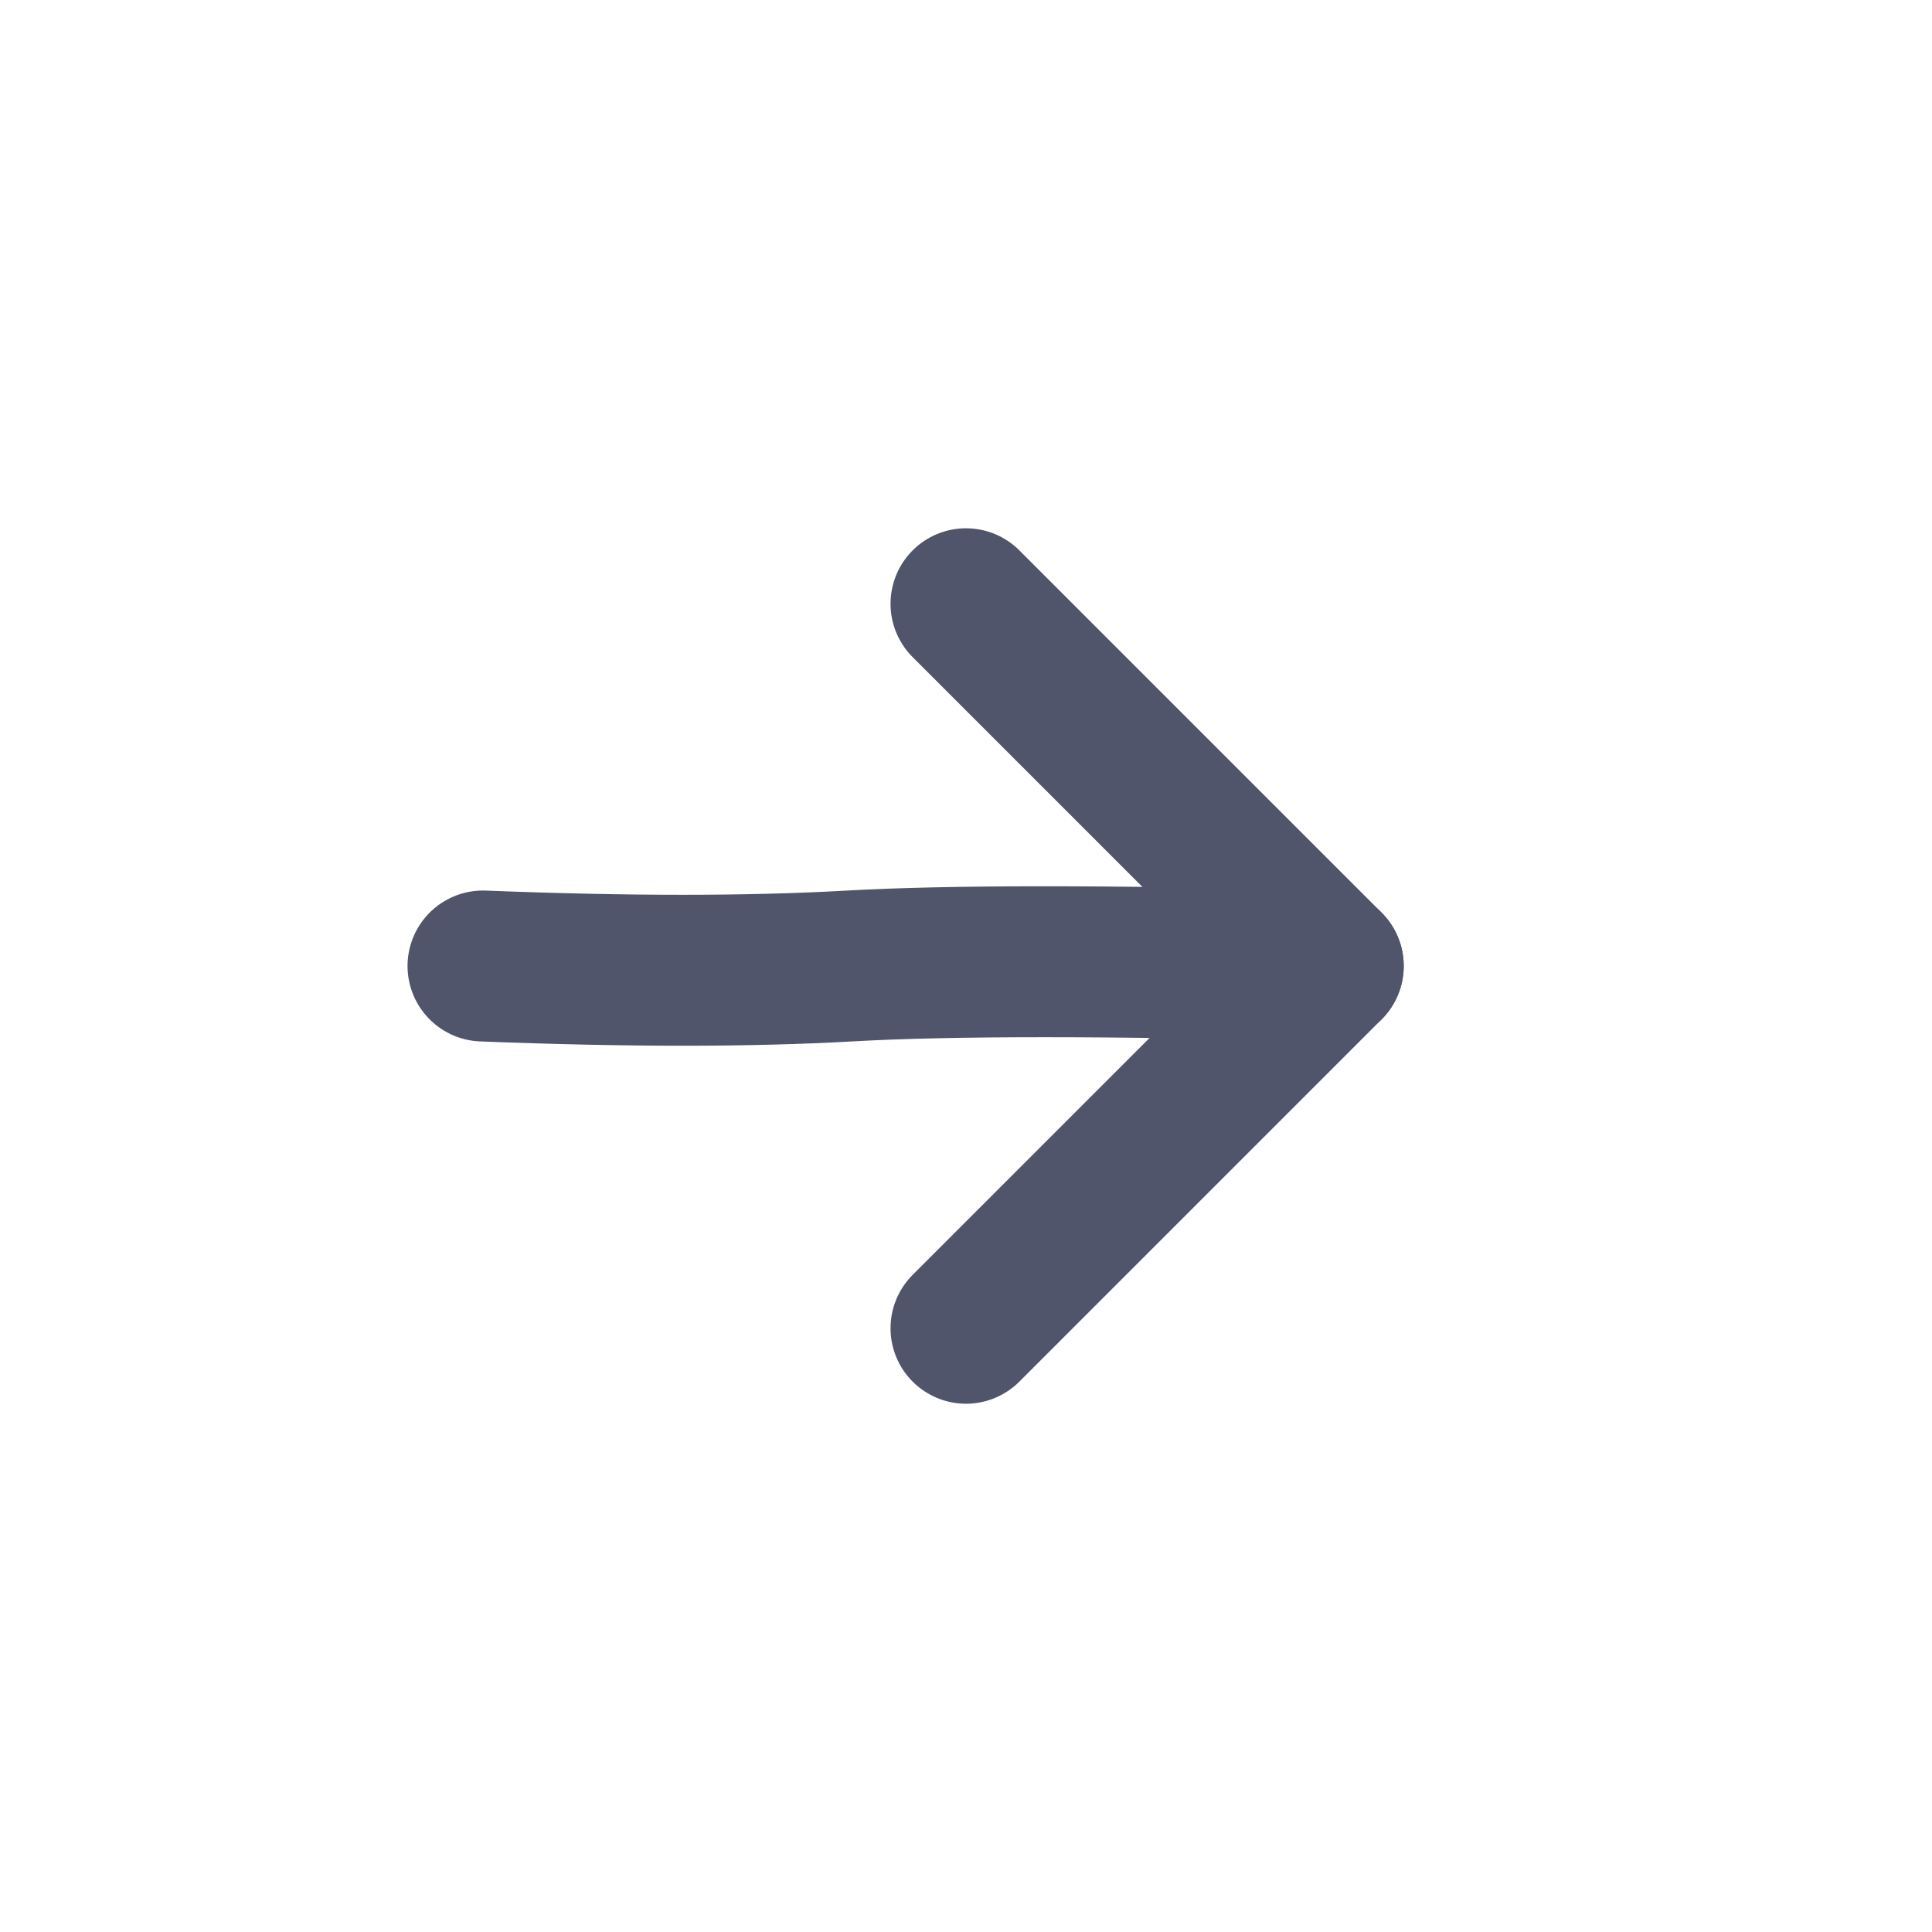
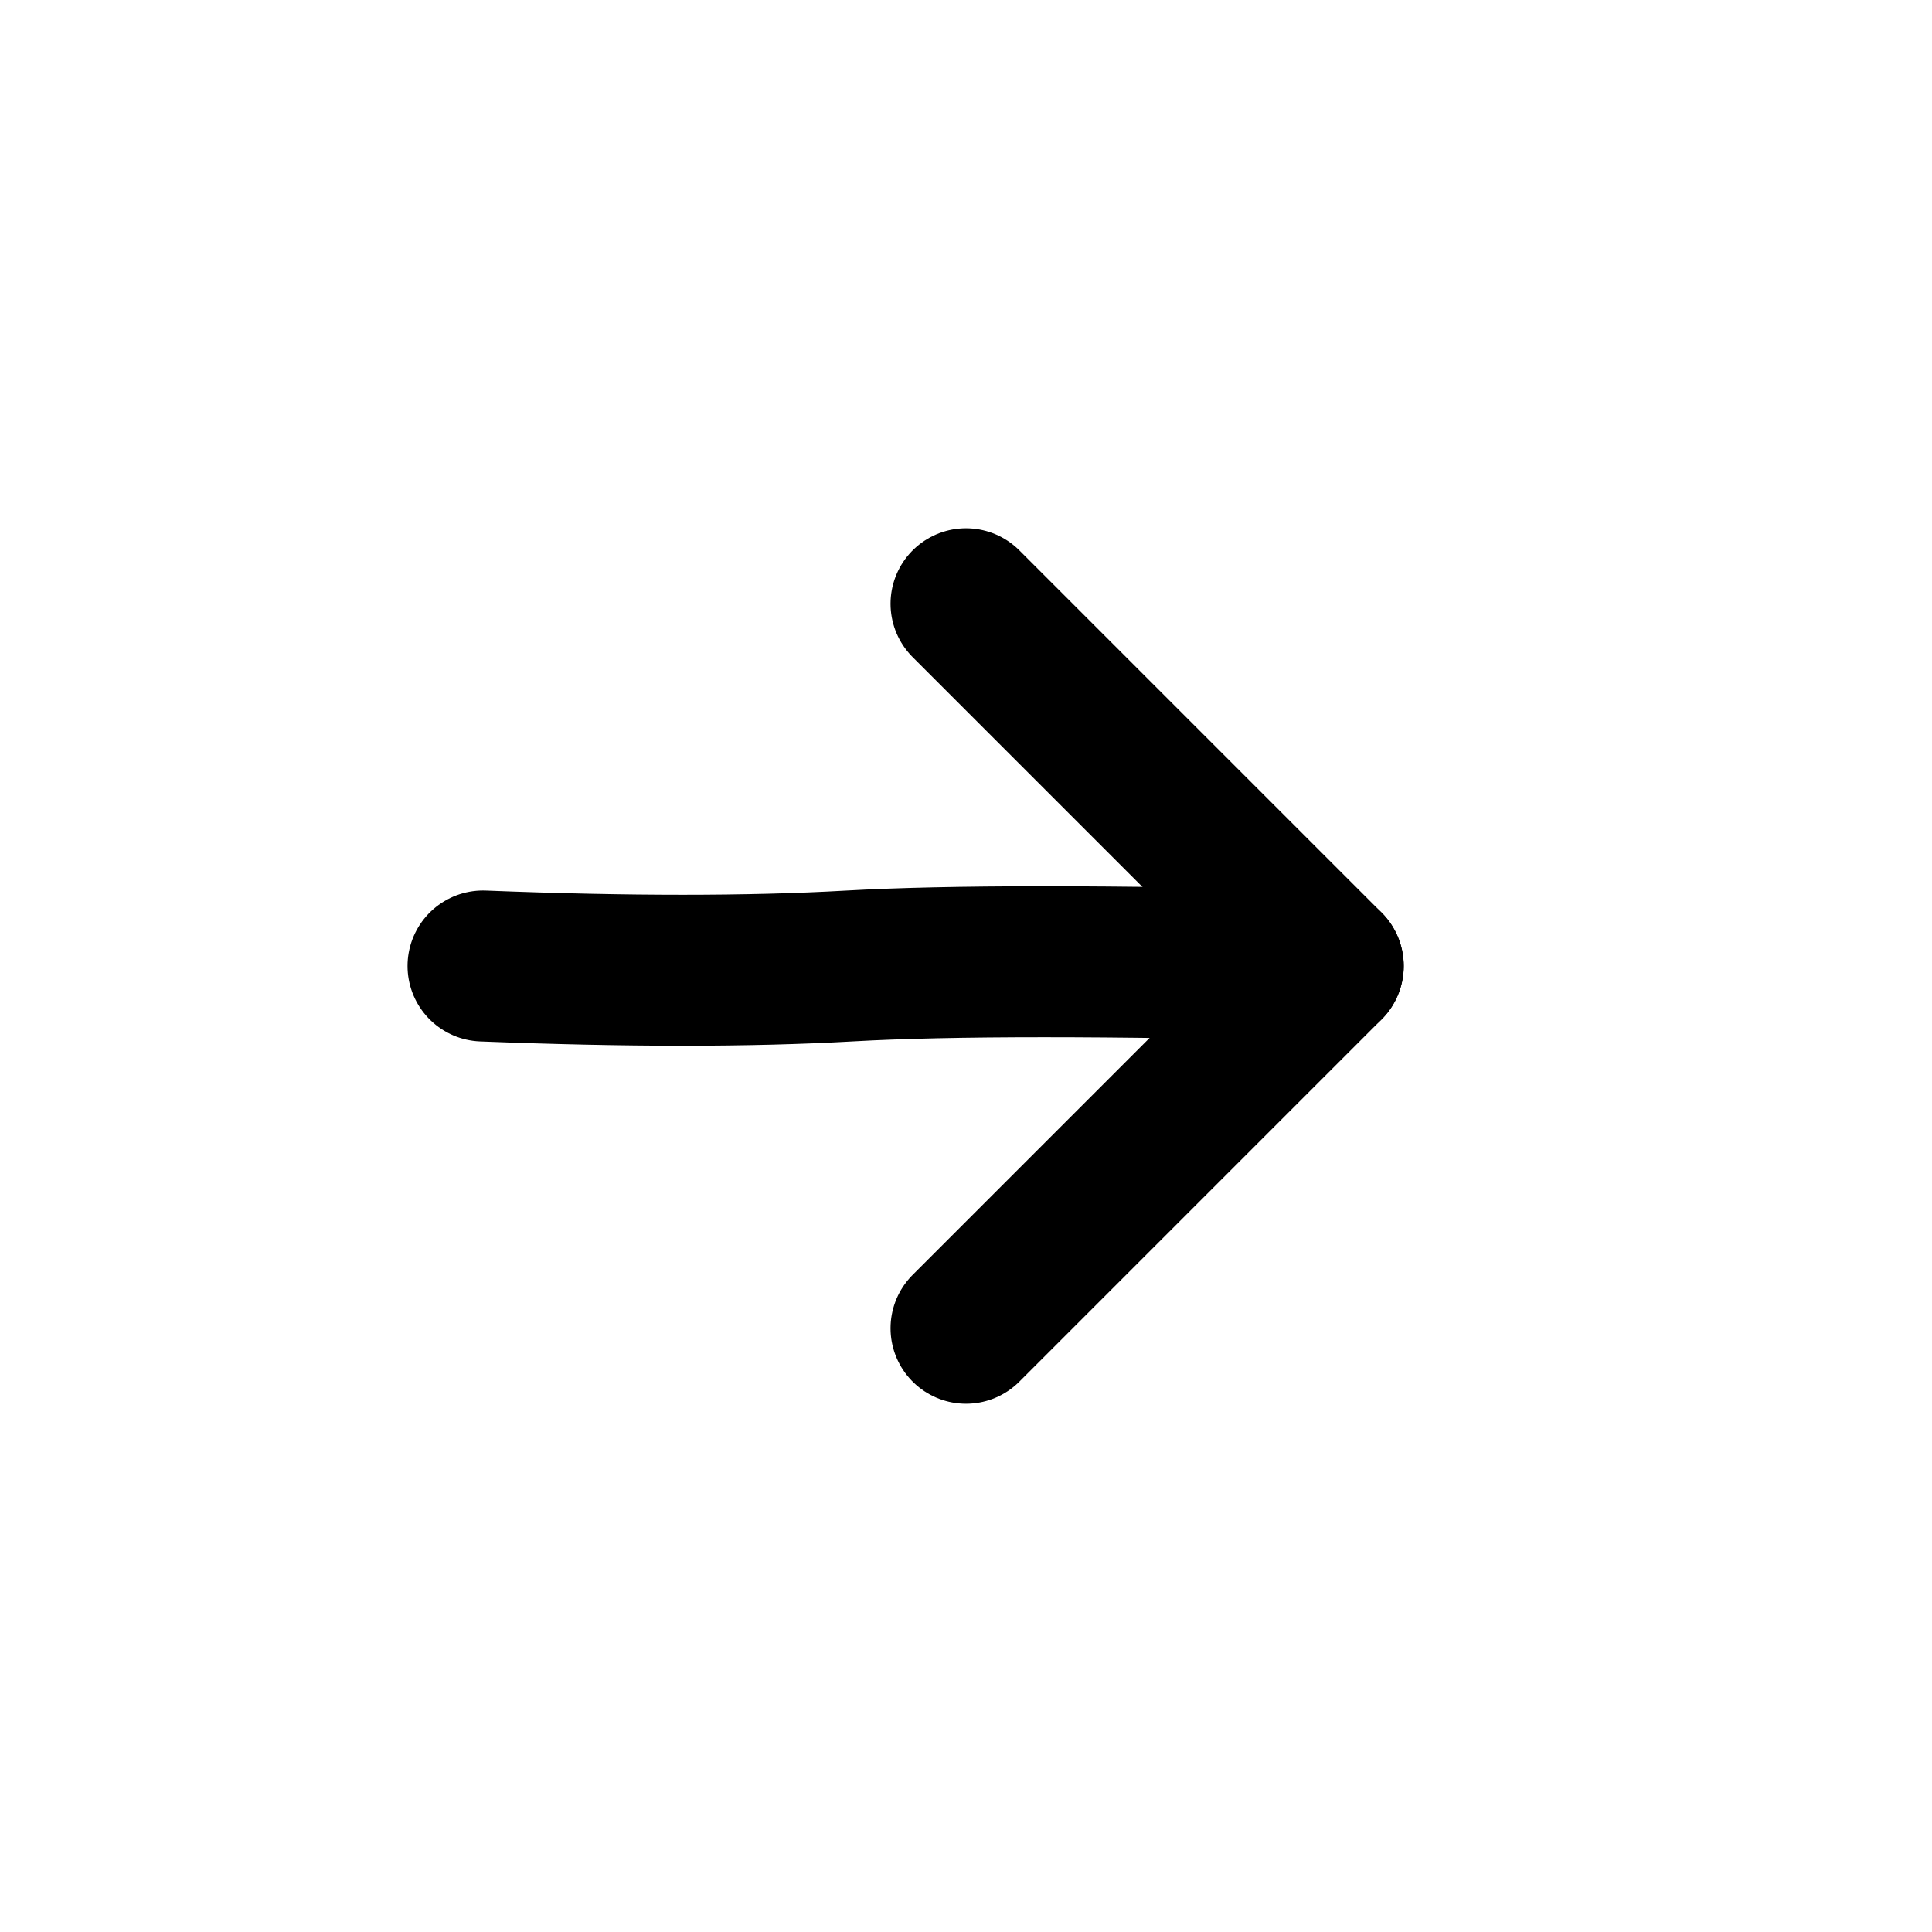
<svg xmlns="http://www.w3.org/2000/svg" width="16px" height="16px" viewBox="0 0 16 16" version="1.1">
  <g id="next-icon" stroke="none" fill="none" fill-rule="evenodd" stroke-linecap="round" stroke-linejoin="round" stroke-width="1">
-     <g id="next" transform="translate(2, 5)" stroke="#50556B">
+     <g id="next" transform="translate(2, 5)" stroke="currentColor">
      <polyline id="Path" stroke-width="1.25" points="6 0 9 3 6 6" />
-       <path d="M2,3 C3.194,3.047 4.205,3.047 5.034,3 C5.862,2.953 7.184,2.953 9,3" id="Path" stroke-width="1.25" fill="#50556B" />
+       <path d="M2,3 C3.194,3.047 4.205,3.047 5.034,3 C5.862,2.953 7.184,2.953 9,3" id="Path" stroke-width="1.25" fill="currentColor" />
    </g>
  </g>
</svg>
